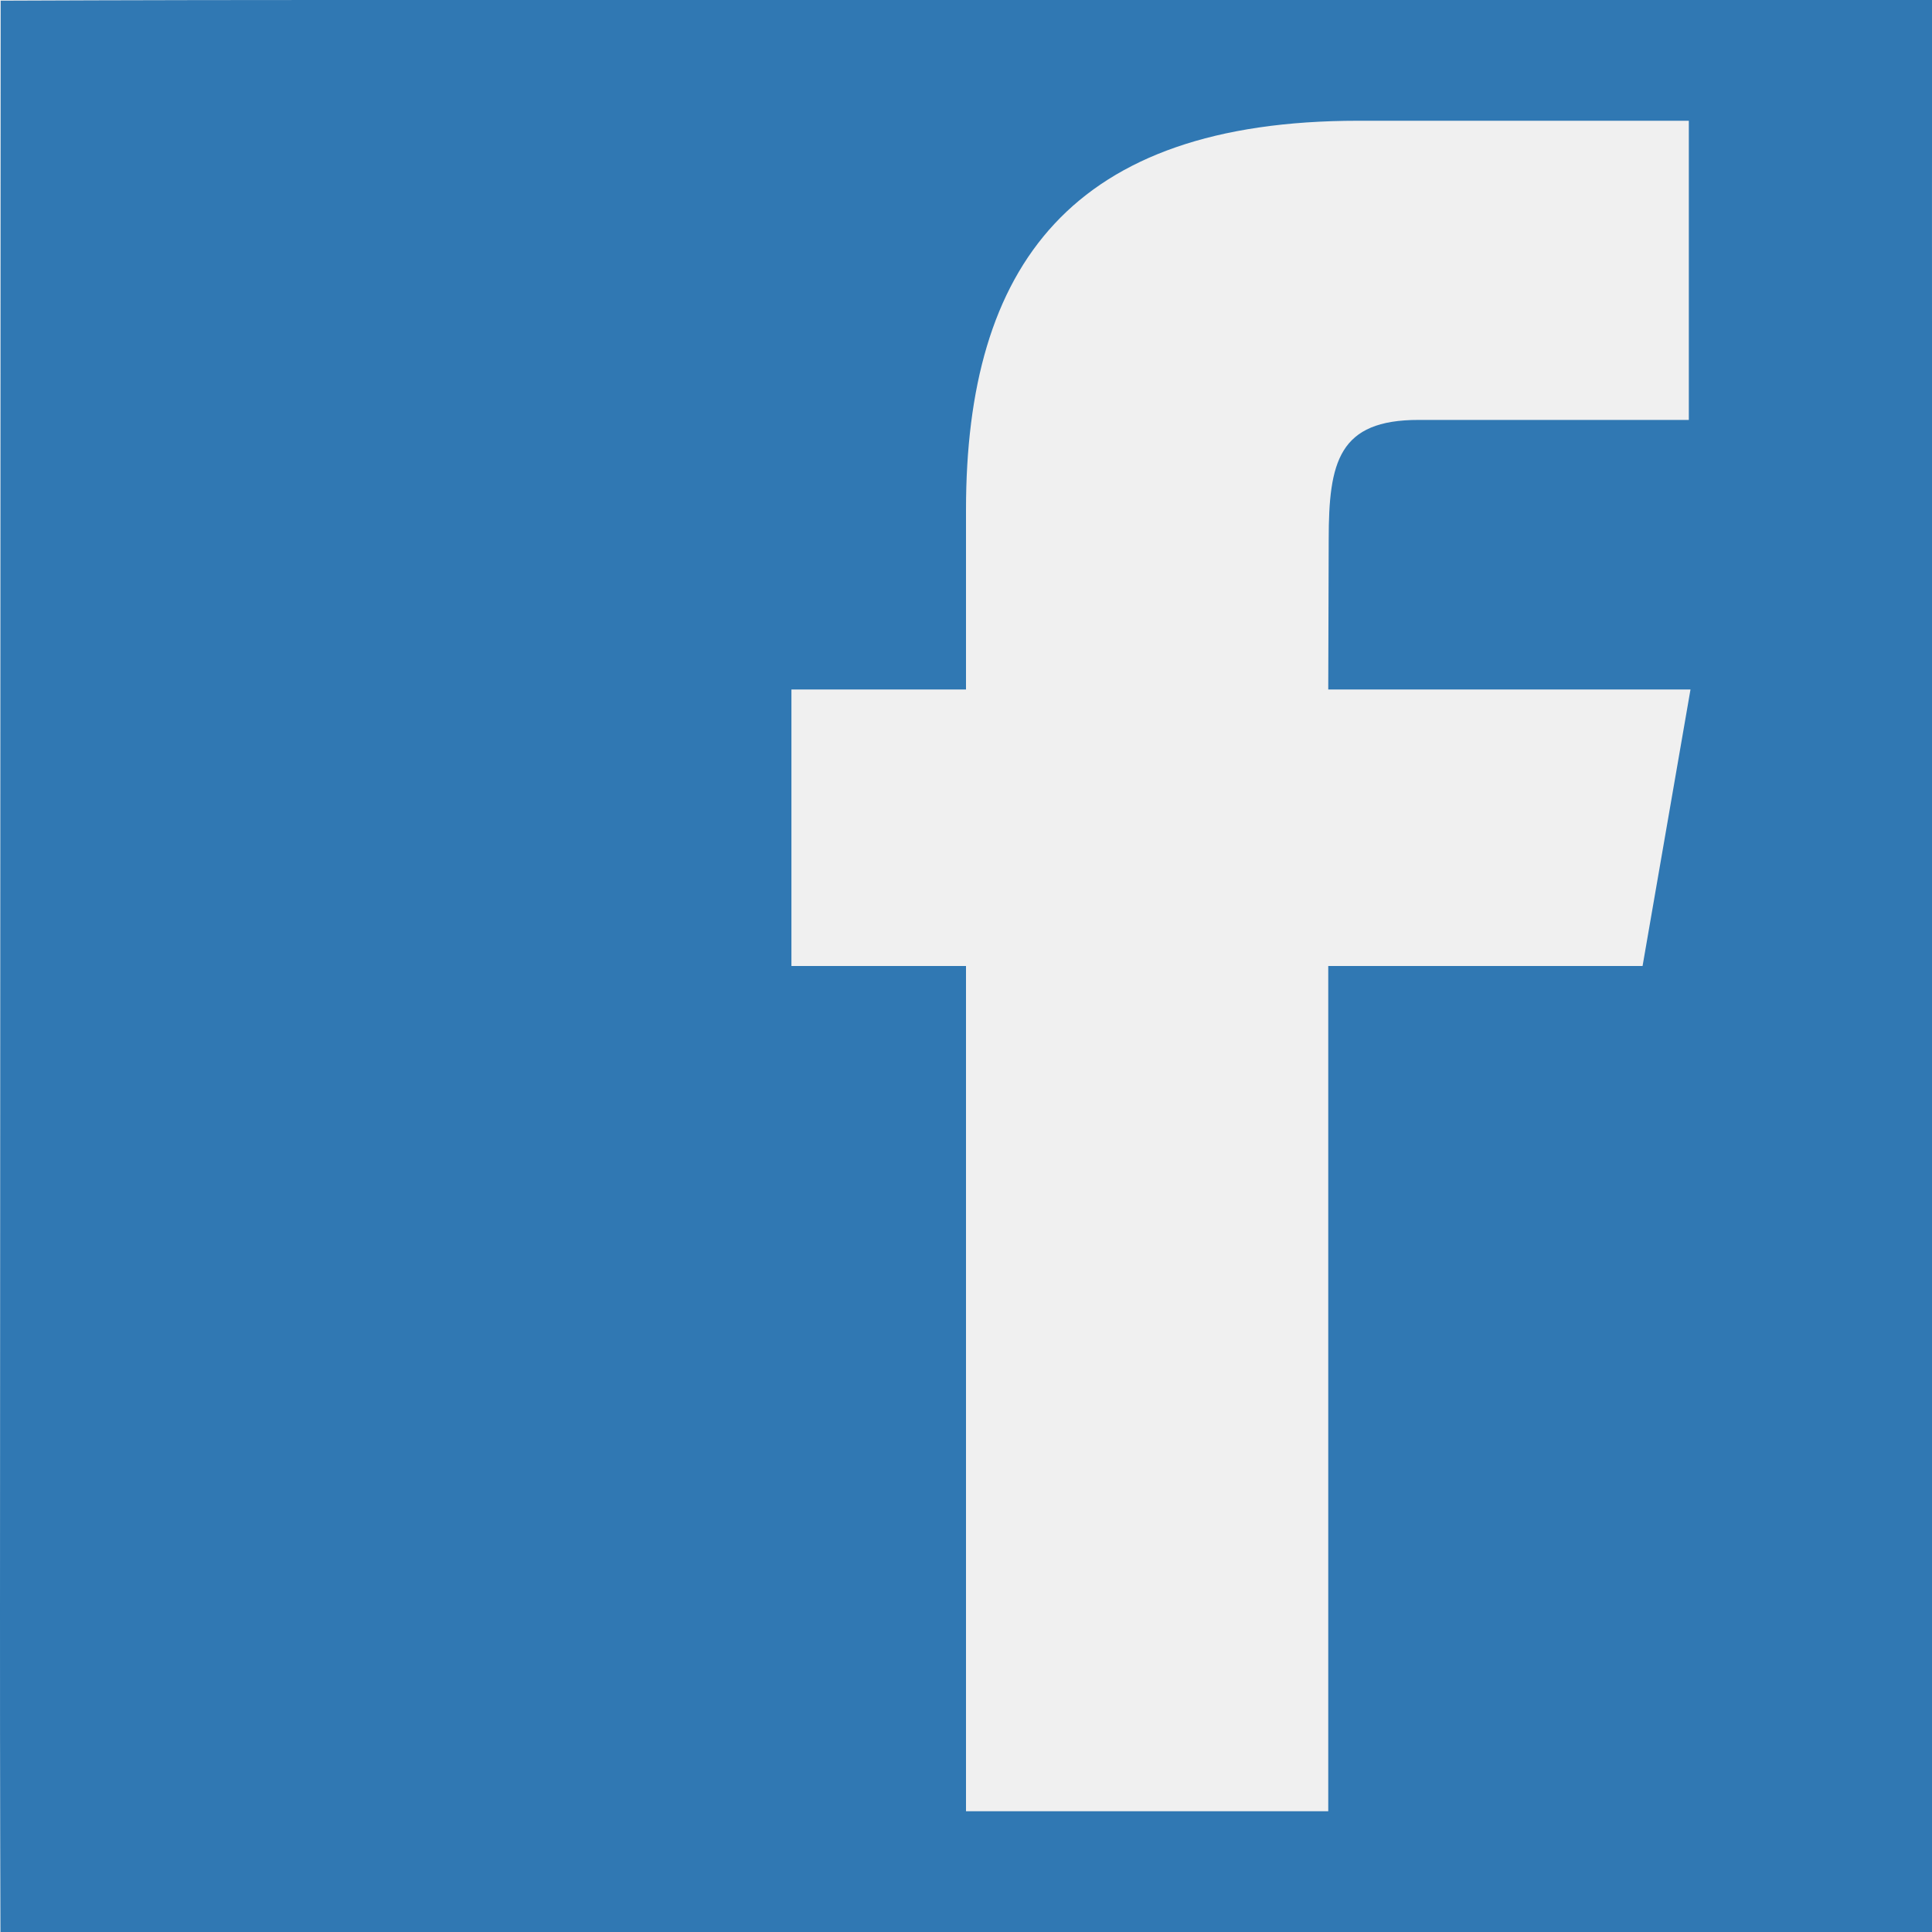
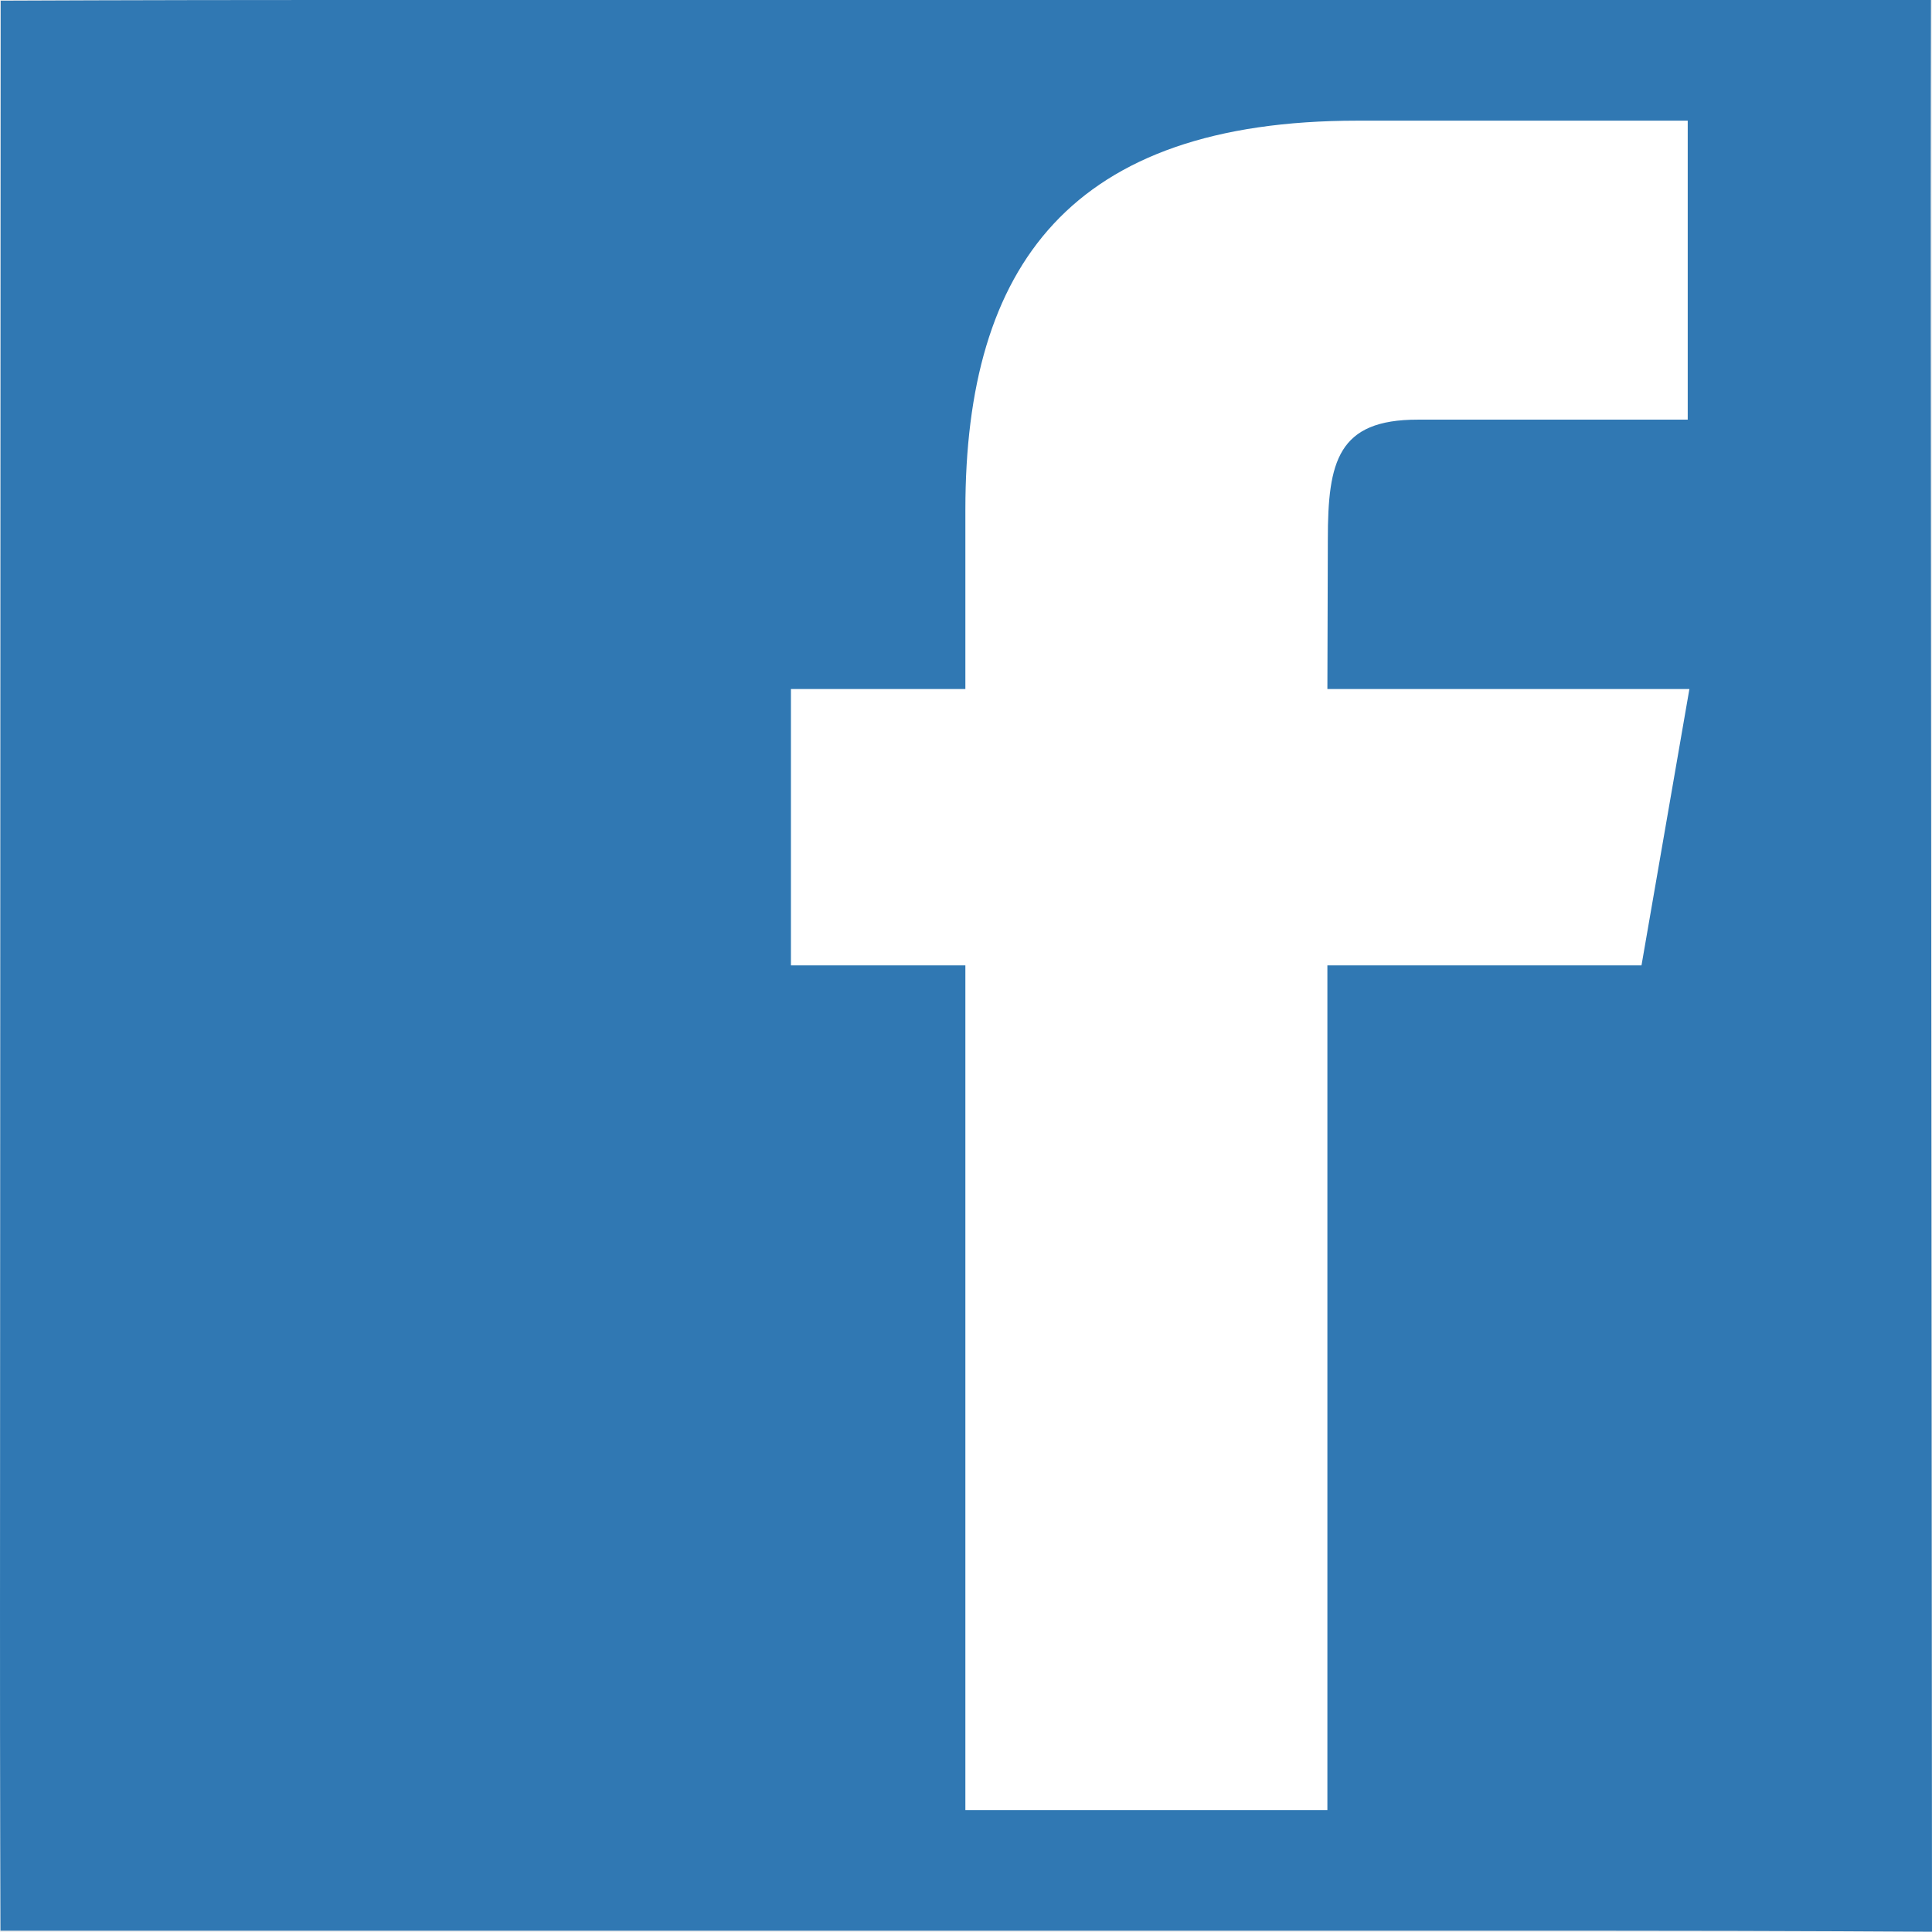
- <svg xmlns="http://www.w3.org/2000/svg" version="1.1" id="Capa_1" x="0px" y="0px" width="512px" height="512px" viewBox="0 0 512 512" enable-background="new 0 0 512 512" xml:space="preserve">
+ <svg xmlns="http://www.w3.org/2000/svg" version="1.1" id="Capa_1" x="0px" y="0px" width="800.387" height="800.268" viewBox="0 0 800.387 800.268" enable-background="new 0 0 512 512" xml:space="preserve">
  <defs id="defs3754" />
-   <g id="g3749">
-     <path d="M 512.054,0 H 85.342 C 38.406,0 0.185,0.183 0.185,0.183 L 0,426.657 C -0.02,473.626 0.127,512 0.127,512 L 426.672,511.999 c 46.938,0 85.662,0.261 85.662,0.261 L 512,85.344 C 511.963,38.407 512.054,0 512.054,0 Z M 435.297,256 H 352 V 480 H 256 V 256 H 209.737 V 182.718 H 256 V 135.125 C 256,70.454 283.896,32 359.936,32 h 87.621 v 79.285 h -71.563 c -21.24,-0.035 -23.875,11.076 -23.875,31.756 L 352,182.718 h 96 z" id="path3747" style="fill:#3078b3" />
+   <g id="layer6">
+     <rect style="fill:#ffffff;fill-opacity:1" id="rect1406" width="450.319" height="721.402" x="286.242" y="39.63" />
+   </g>
+   <g id="layer5" style="display:inline">
+     <g id="g3749" transform="matrix(1.56223,0,0,1.56223,0.00301257,0)">
+       <path d="M 512.054,0 H 85.342 C 38.406,0 0.185,0.183 0.185,0.183 L 0,426.657 C -0.02,473.626 0.127,512 0.127,512 L 426.672,511.999 c 46.938,0 85.662,0.261 85.662,0.261 L 512,85.344 C 511.963,38.407 512.054,0 512.054,0 Z M 435.297,256 H 352 V 480 H 256 V 256 H 209.737 V 182.718 H 256 V 135.125 C 256,70.454 283.896,32 359.936,32 h 87.621 v 79.285 h -71.563 c -21.24,-0.035 -23.875,11.076 -23.875,31.756 L 352,182.718 h 96 z" id="path3747" style="fill:#3078b3" />
+     </g>
  </g>
</svg>
